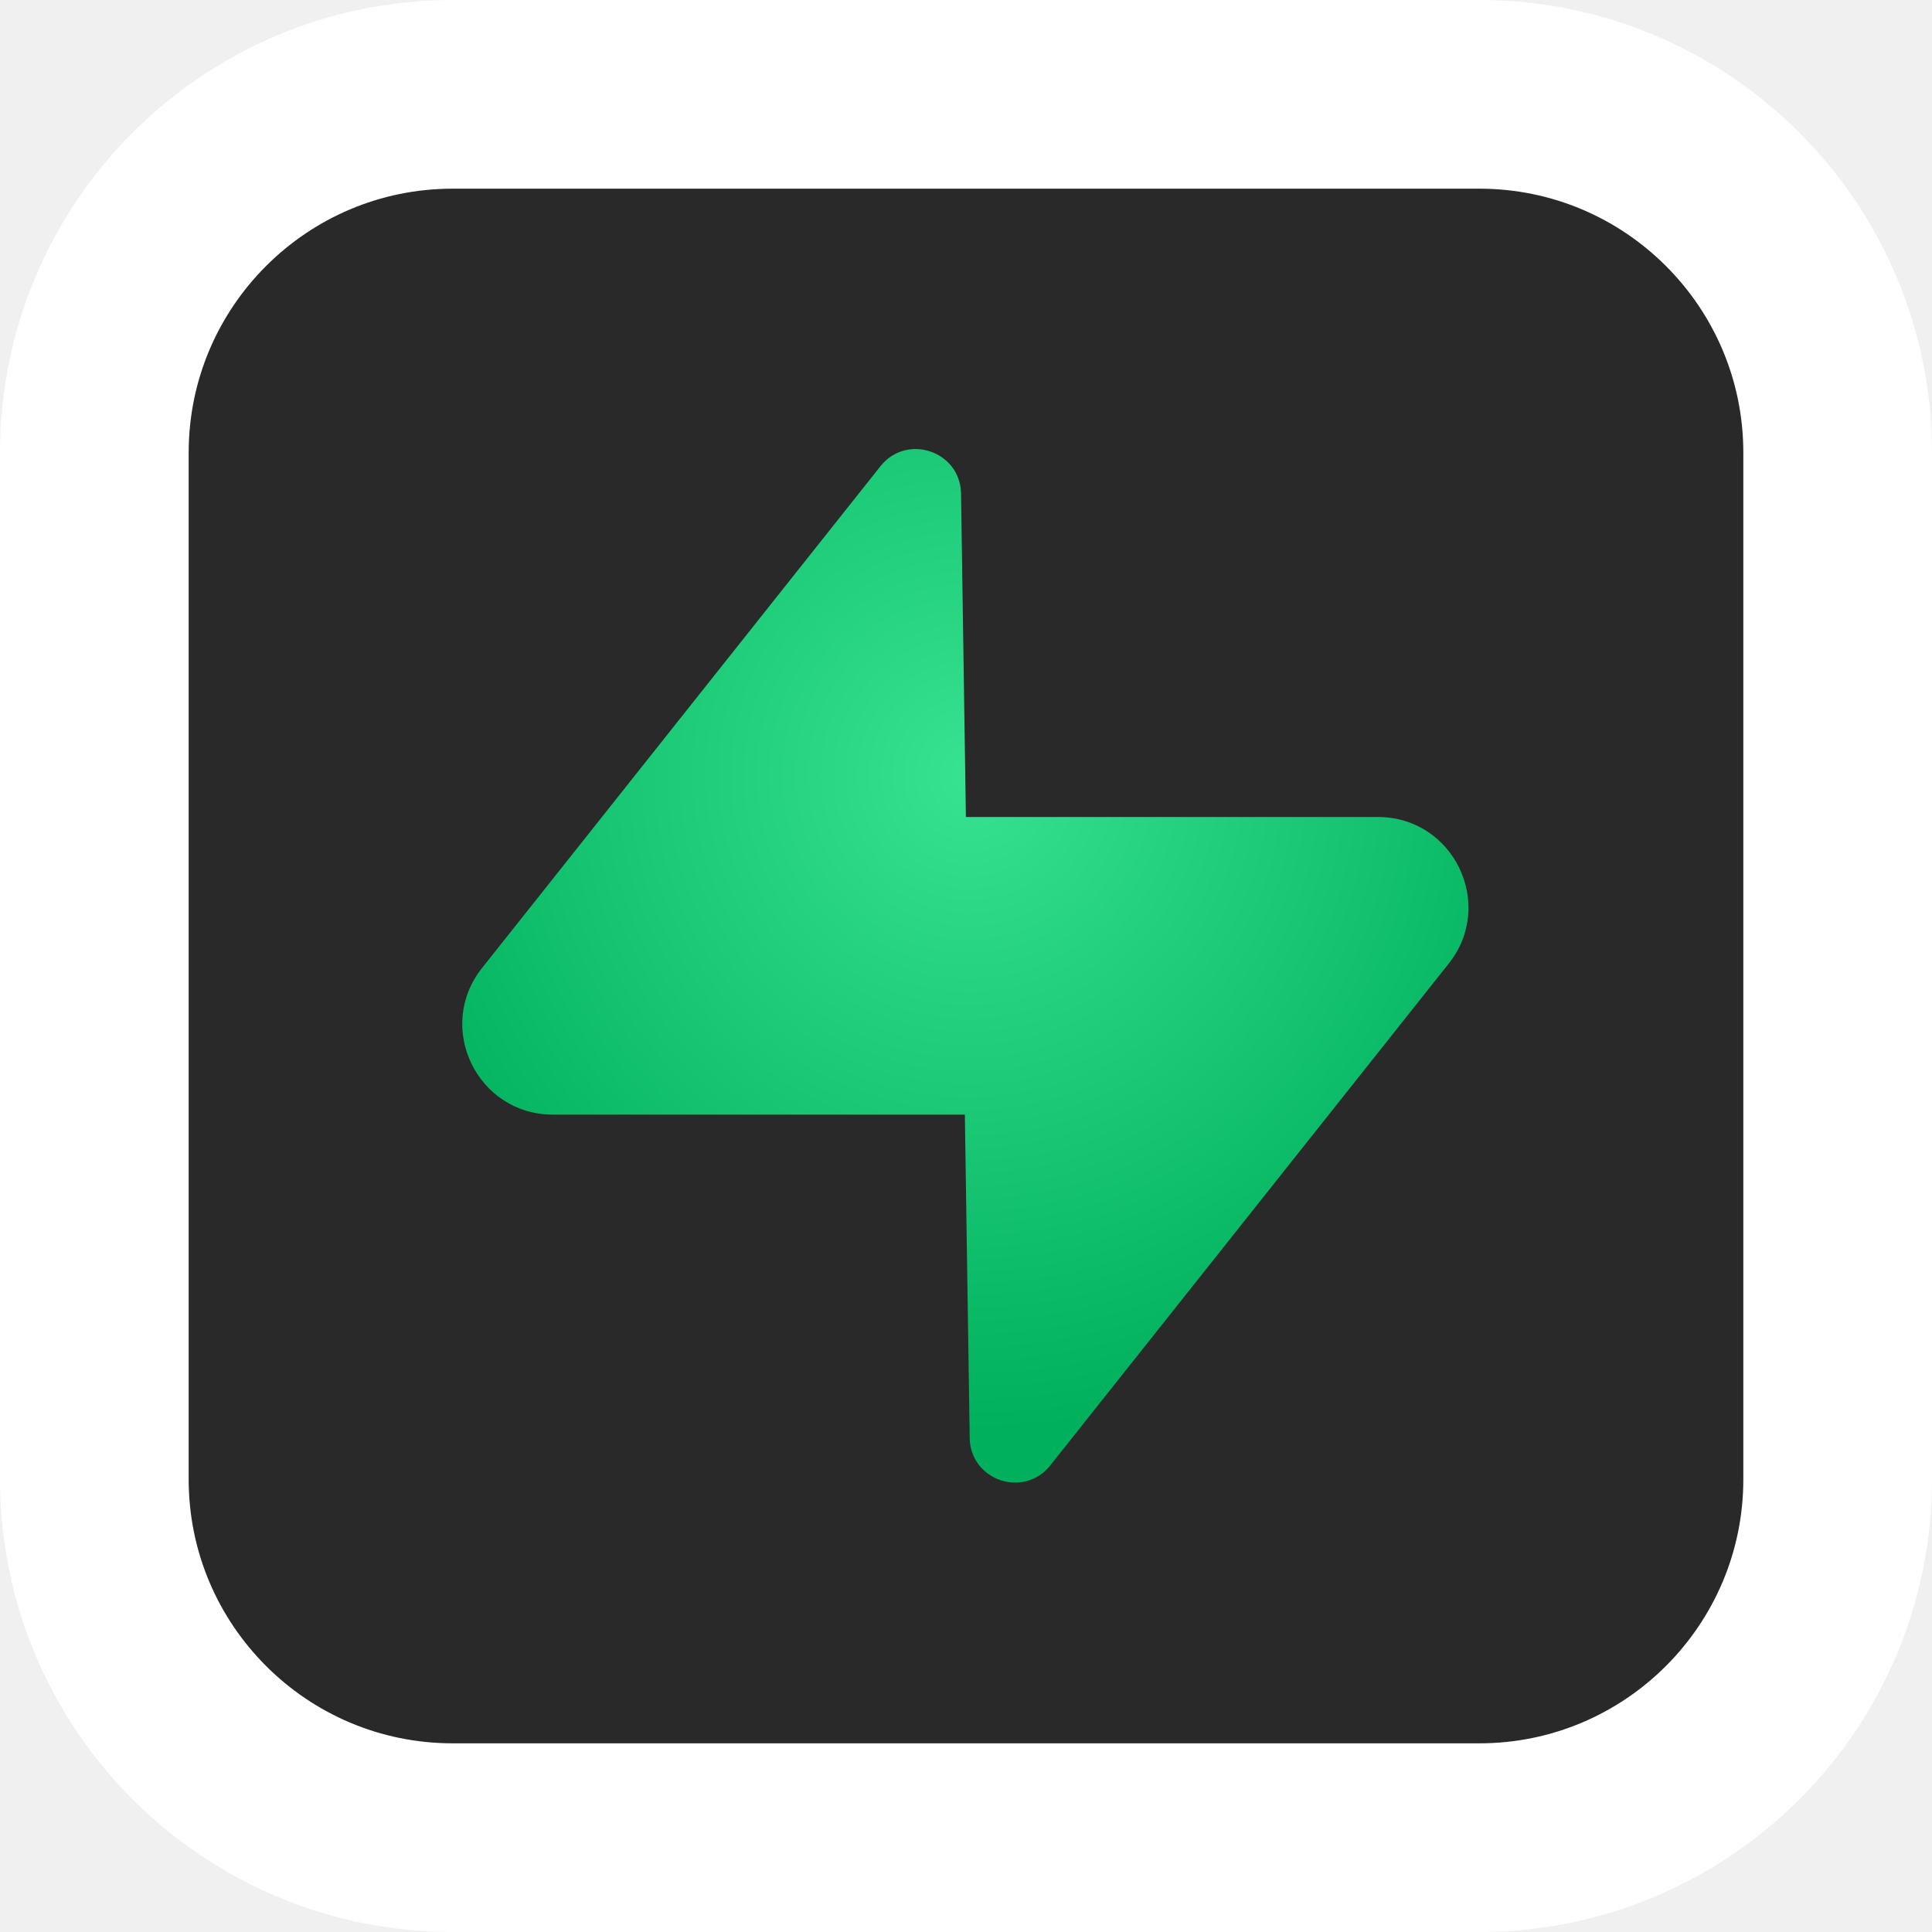
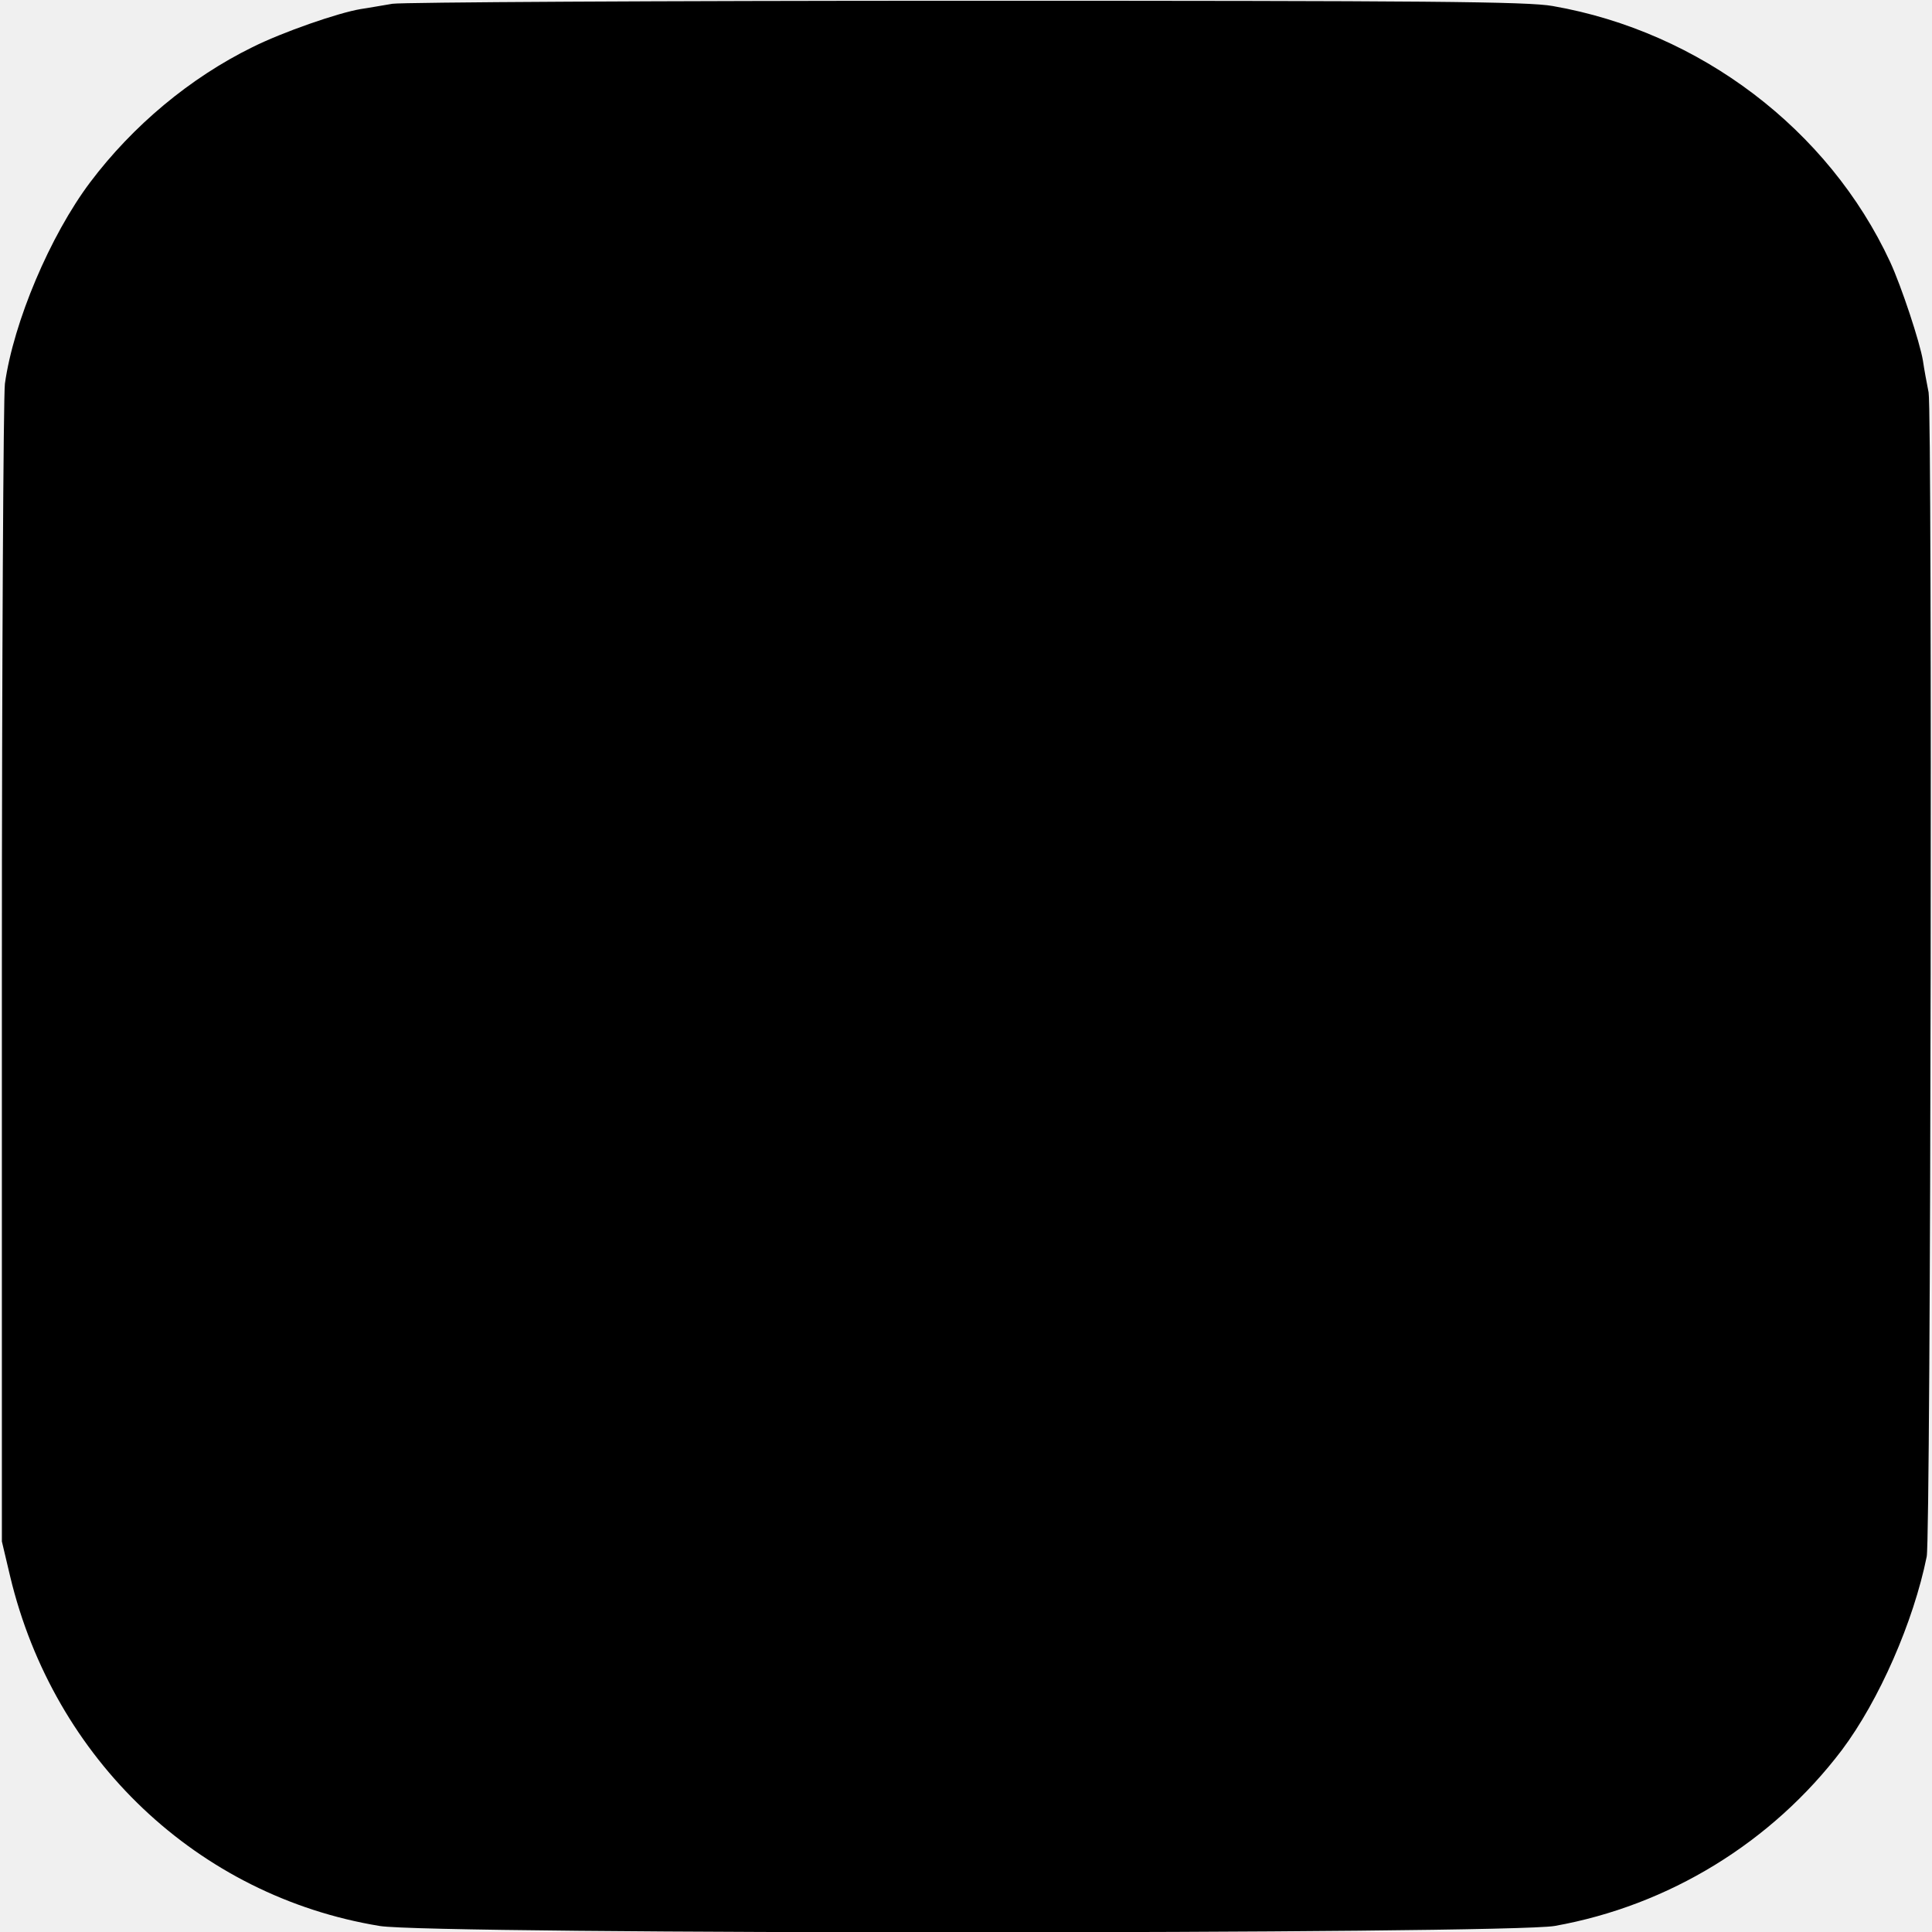
- <svg xmlns="http://www.w3.org/2000/svg" width="1024" height="1024" viewBox="0 0 1024 1024" fill="none">
-   <rect x="50" y="50" width="924" height="924" rx="190" fill="#292929" stroke="white" stroke-width="100" />
-   <path fill-rule="evenodd" clip-rule="evenodd" d="M509.372 261.637C509.034 239.134 480.659 229.477 466.664 247.102L255.477 513.078C230.551 544.472 252.907 590.77 292.994 590.77H511.394L513.962 762.168C514.299 784.671 542.674 794.328 556.669 776.703L767.856 510.727C792.783 479.333 770.426 433.035 730.34 433.035L511.939 433.035L509.372 261.637Z" fill="url(#paint0_angular)" />
-   <defs>
-     <radialGradient id="paint0_angular" cx="0" cy="0" r="1" gradientUnits="userSpaceOnUse" gradientTransform="translate(513.262 410.454) rotate(90) scale(349.699 340.461)">
-       <stop stop-color="#37E290" />
-       <stop offset="1" stop-color="#00B05C" />
-     </radialGradient>
-   </defs>
+ <svg xmlns="http://www.w3.org/2000/svg" version="1.0" width="512pt" height="512pt" viewBox="0 0 512 512" preserveAspectRatio="xMidYMid meet">
+   <g transform="translate(0,512) scale(0.1,-0.1)" fill="#000000" stroke="none">
+     <path d="M1040 5110 c-25 -4 -63 -11 -84 -14 -60 -10 -207 -61 -287 -101 -165 -81 -317 -208 -430 -358 -106 -141 -203 -370 -226 -534 -4 -32 -8 -735 -8 -1563 l0 -1505 22 -93 c116 -485 498 -847 979 -926 135 -23 2988 -22 3114 0 303 54 576 222 761 466 99 132 190 340 225 513 11 55 15 3029 5 3085 -5 25 -12 63 -15 84 -8 49 -57 197 -87 262 -163 351 -504 610 -894 678 -66 12 -334 14 -1555 14 -811 0 -1495 -4 -1520 -8z" />
+   </g>
</svg>
